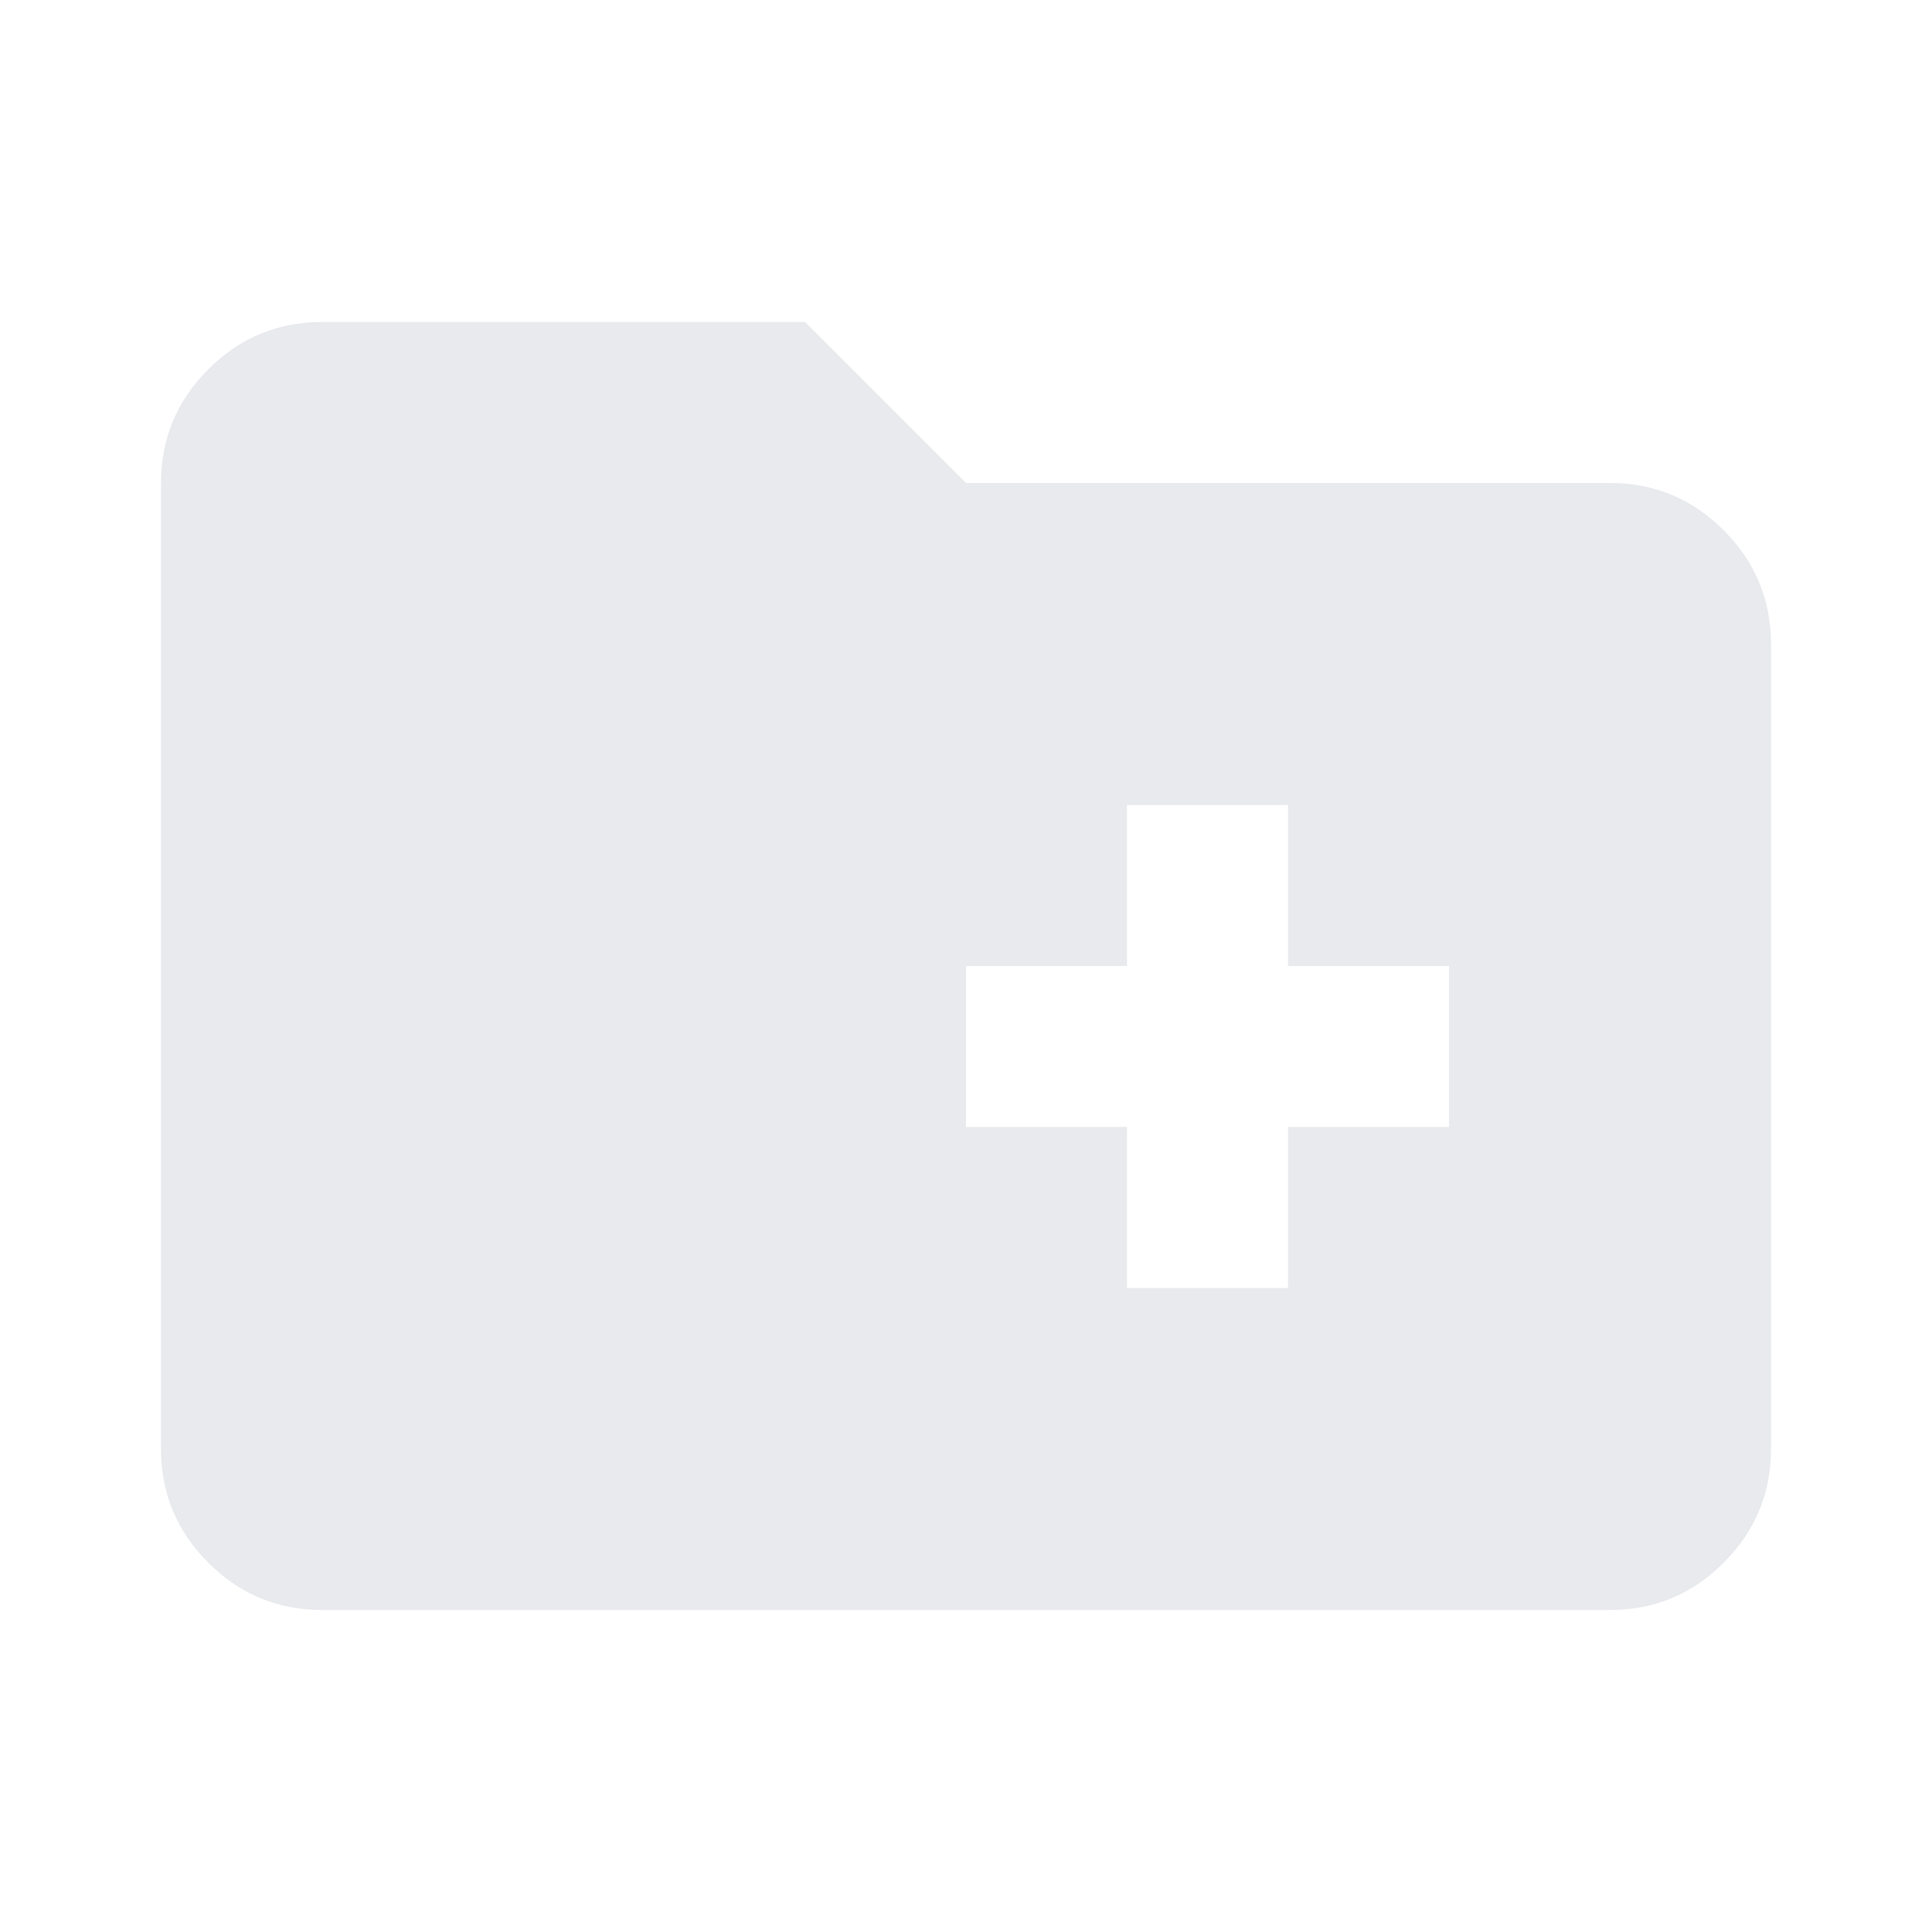
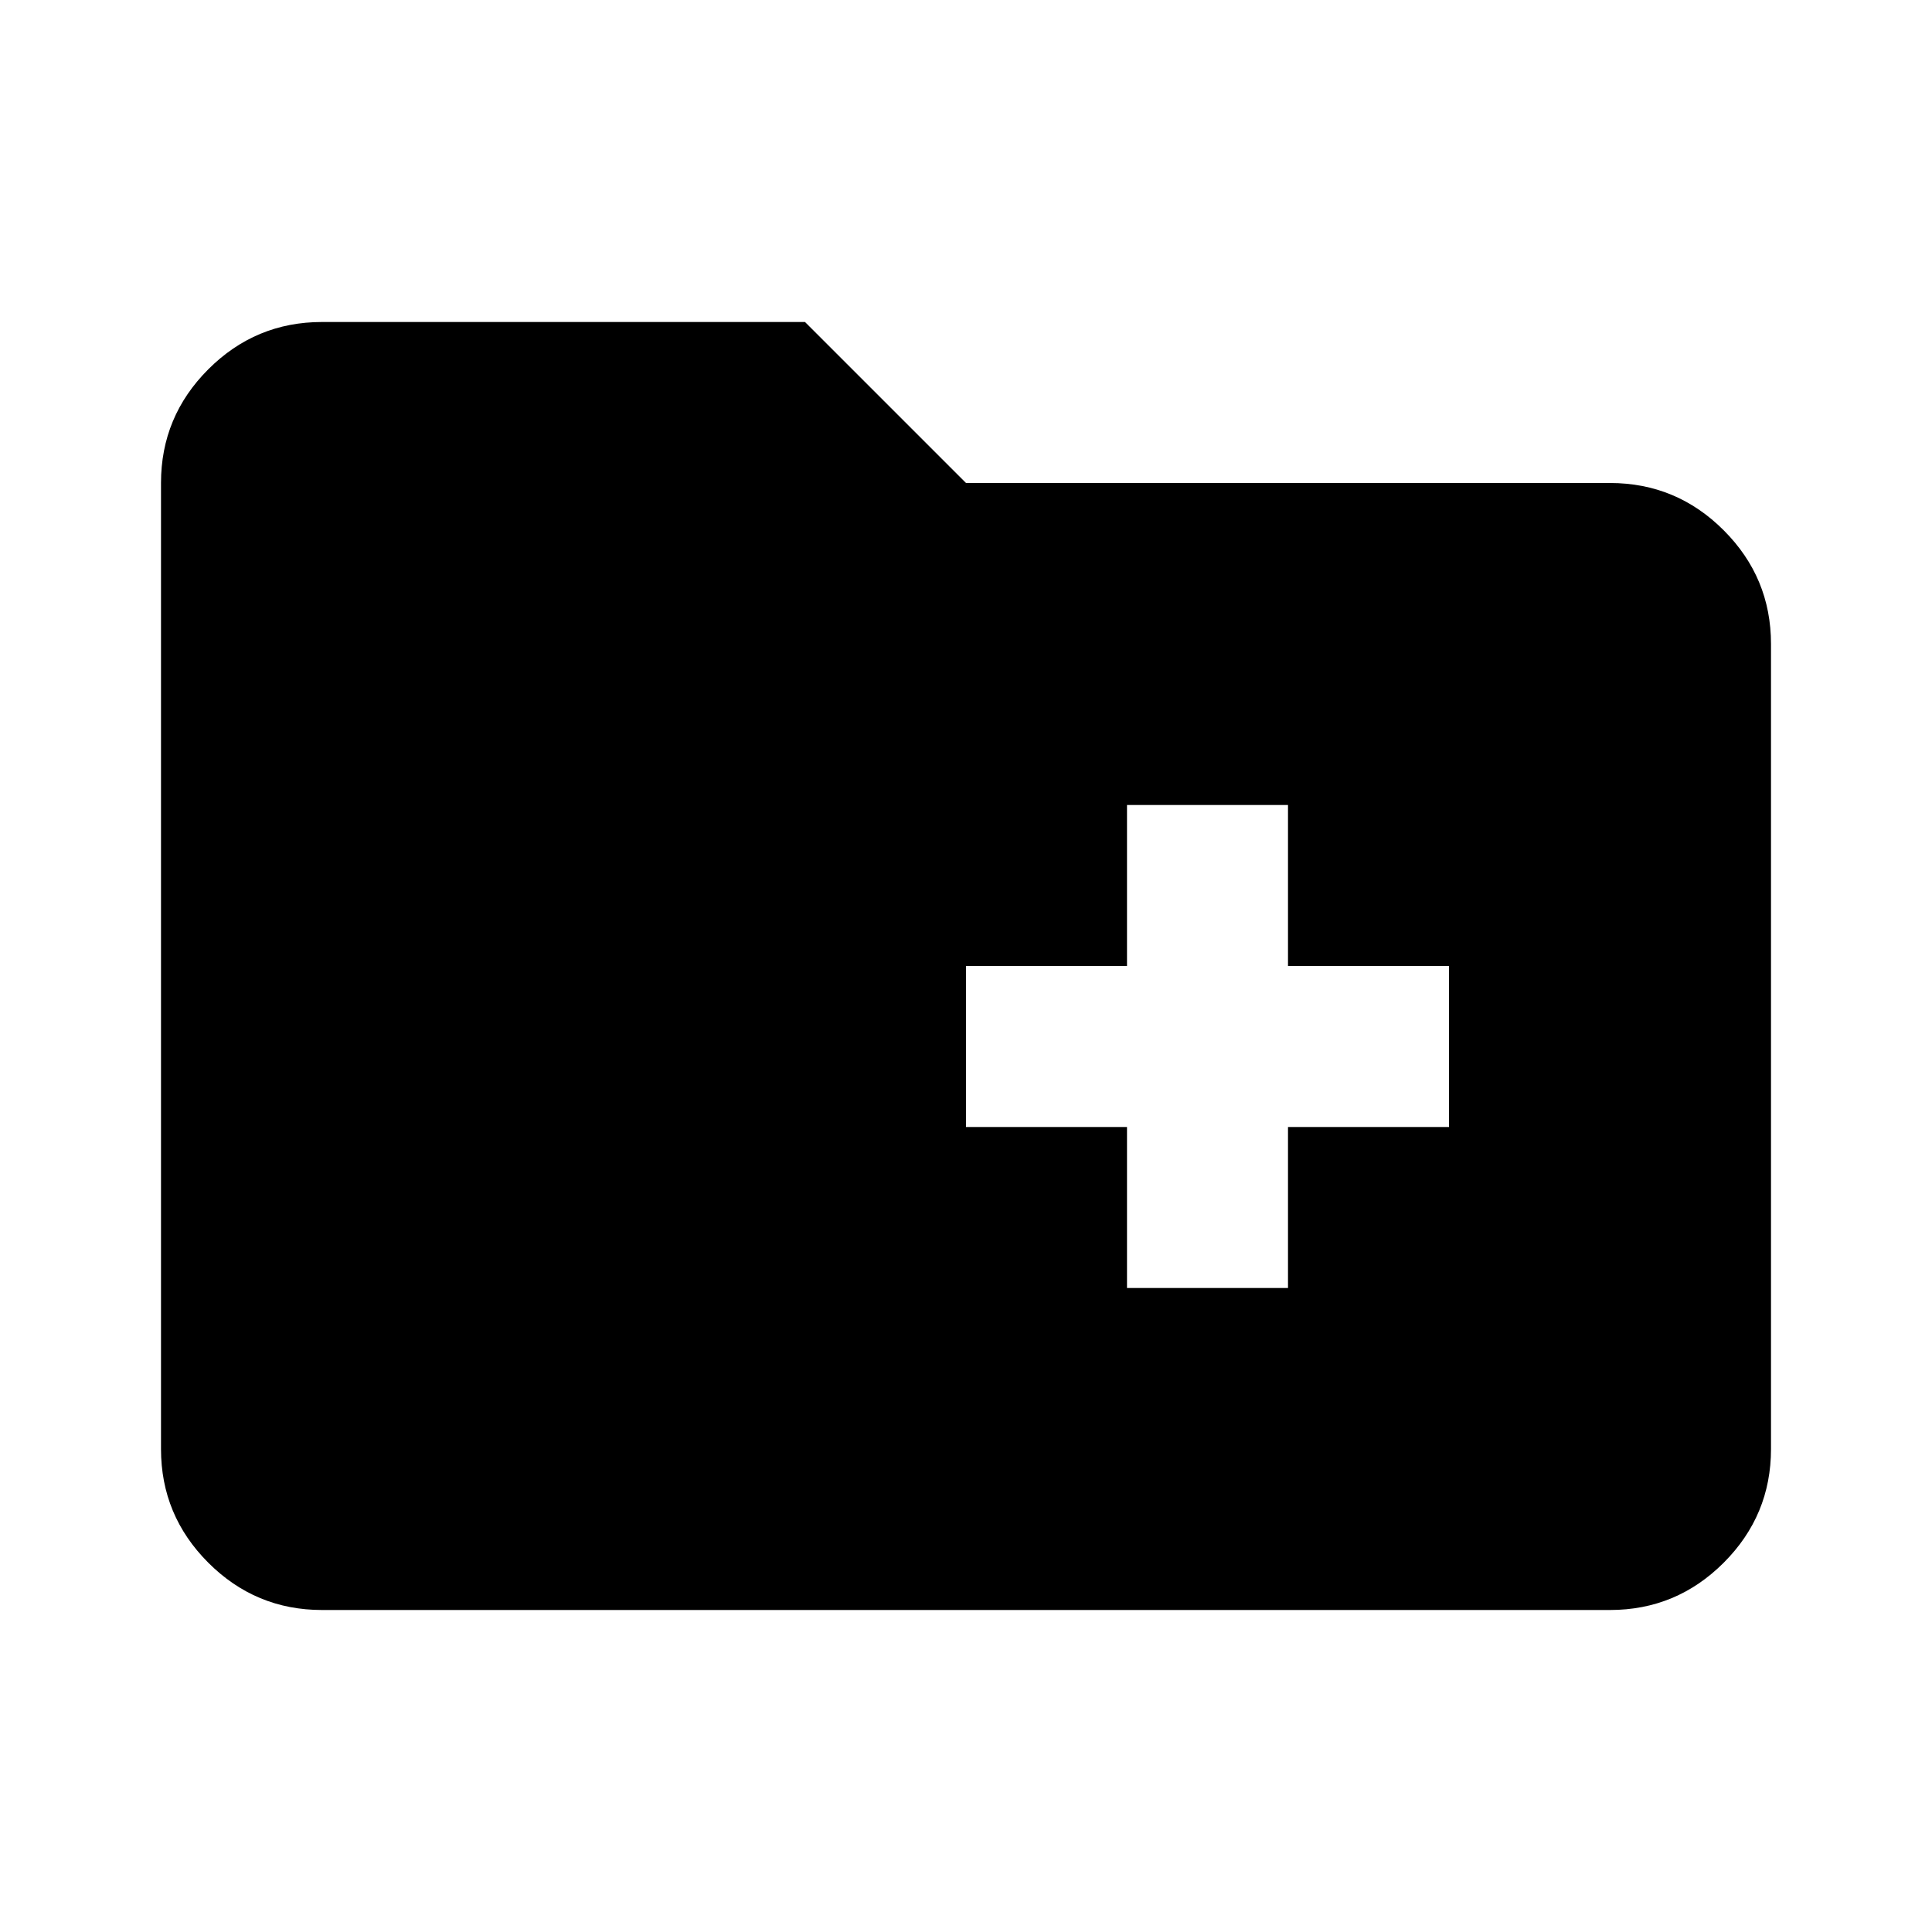
- <svg xmlns="http://www.w3.org/2000/svg" height="24px" viewBox="0 -960 960 960" width="24px" fill="#e8eaed">
+ <svg xmlns="http://www.w3.org/2000/svg" height="24px" viewBox="0 -960 960 960" width="24px" fill="currentColor">
  <path d="M560-320h80v-80h80v-80h-80v-80h-80v80h-80v80h80v80ZM160-160q-33 0-56.5-23.5T80-240v-480q0-33 23.5-56.5T160-800h240l80 80h320q33 0 56.5 23.5T880-640v400q0 33-23.5 56.5T800-160H160Z" />
</svg>
